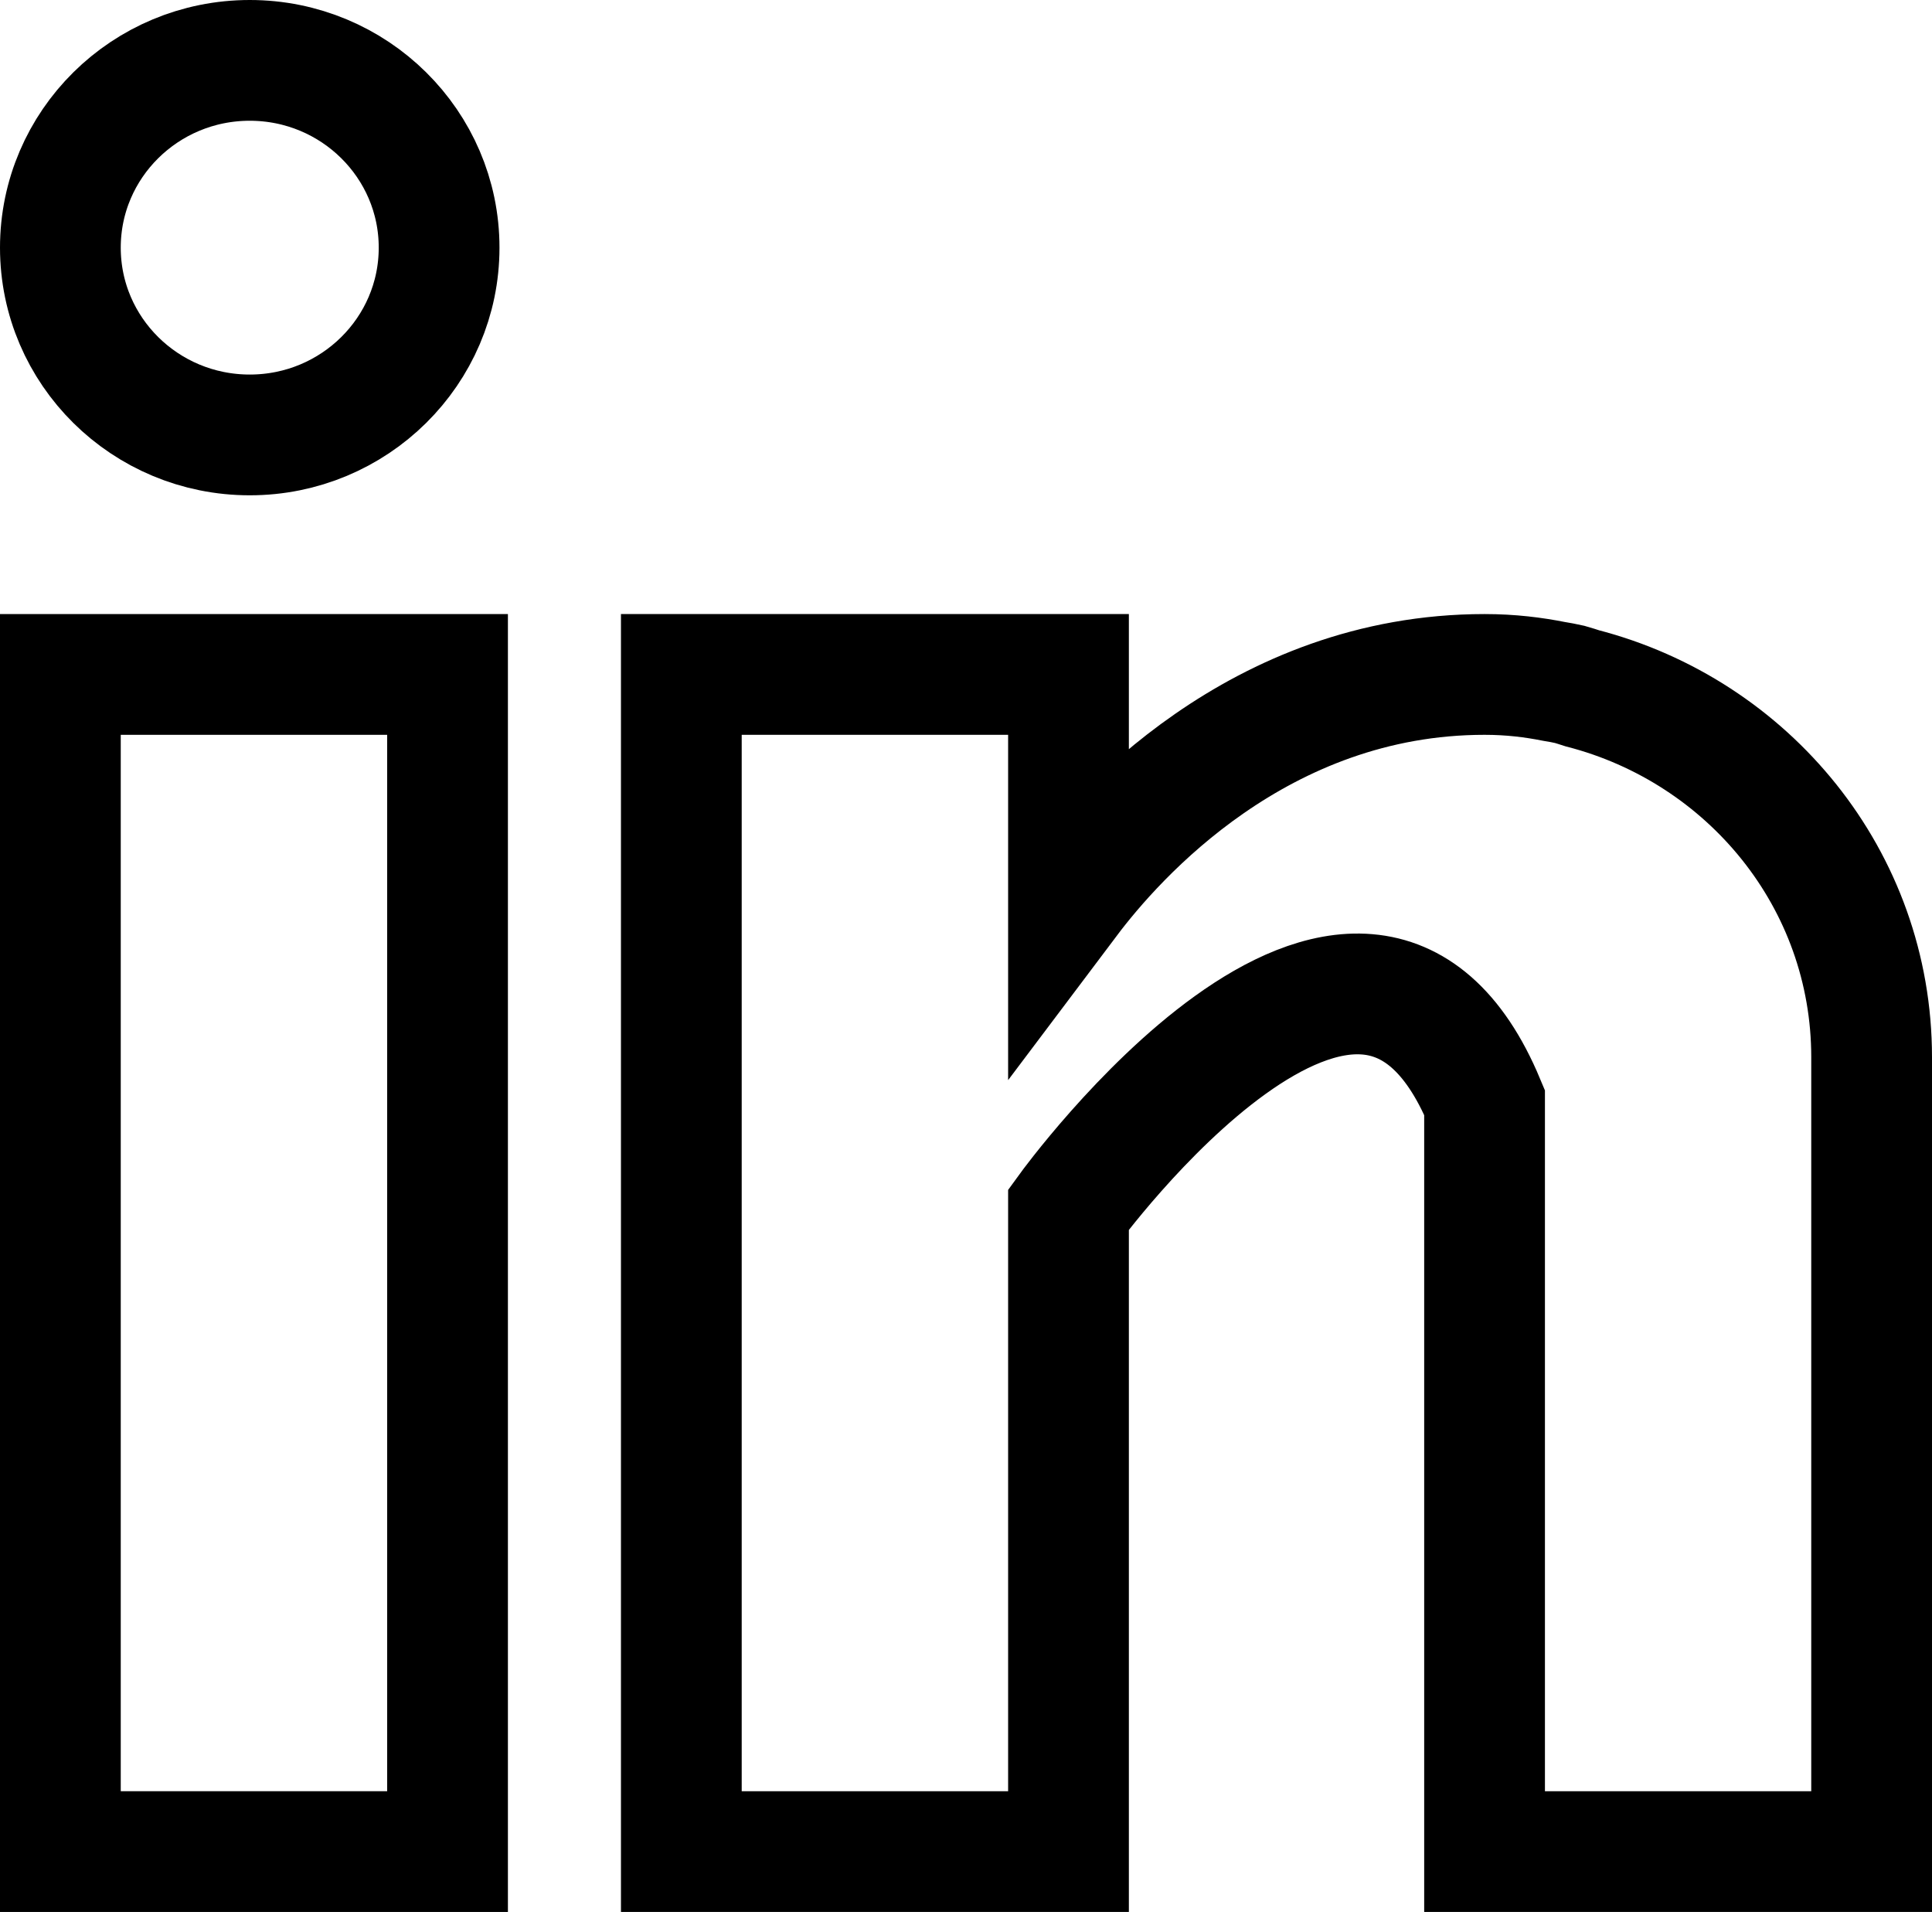
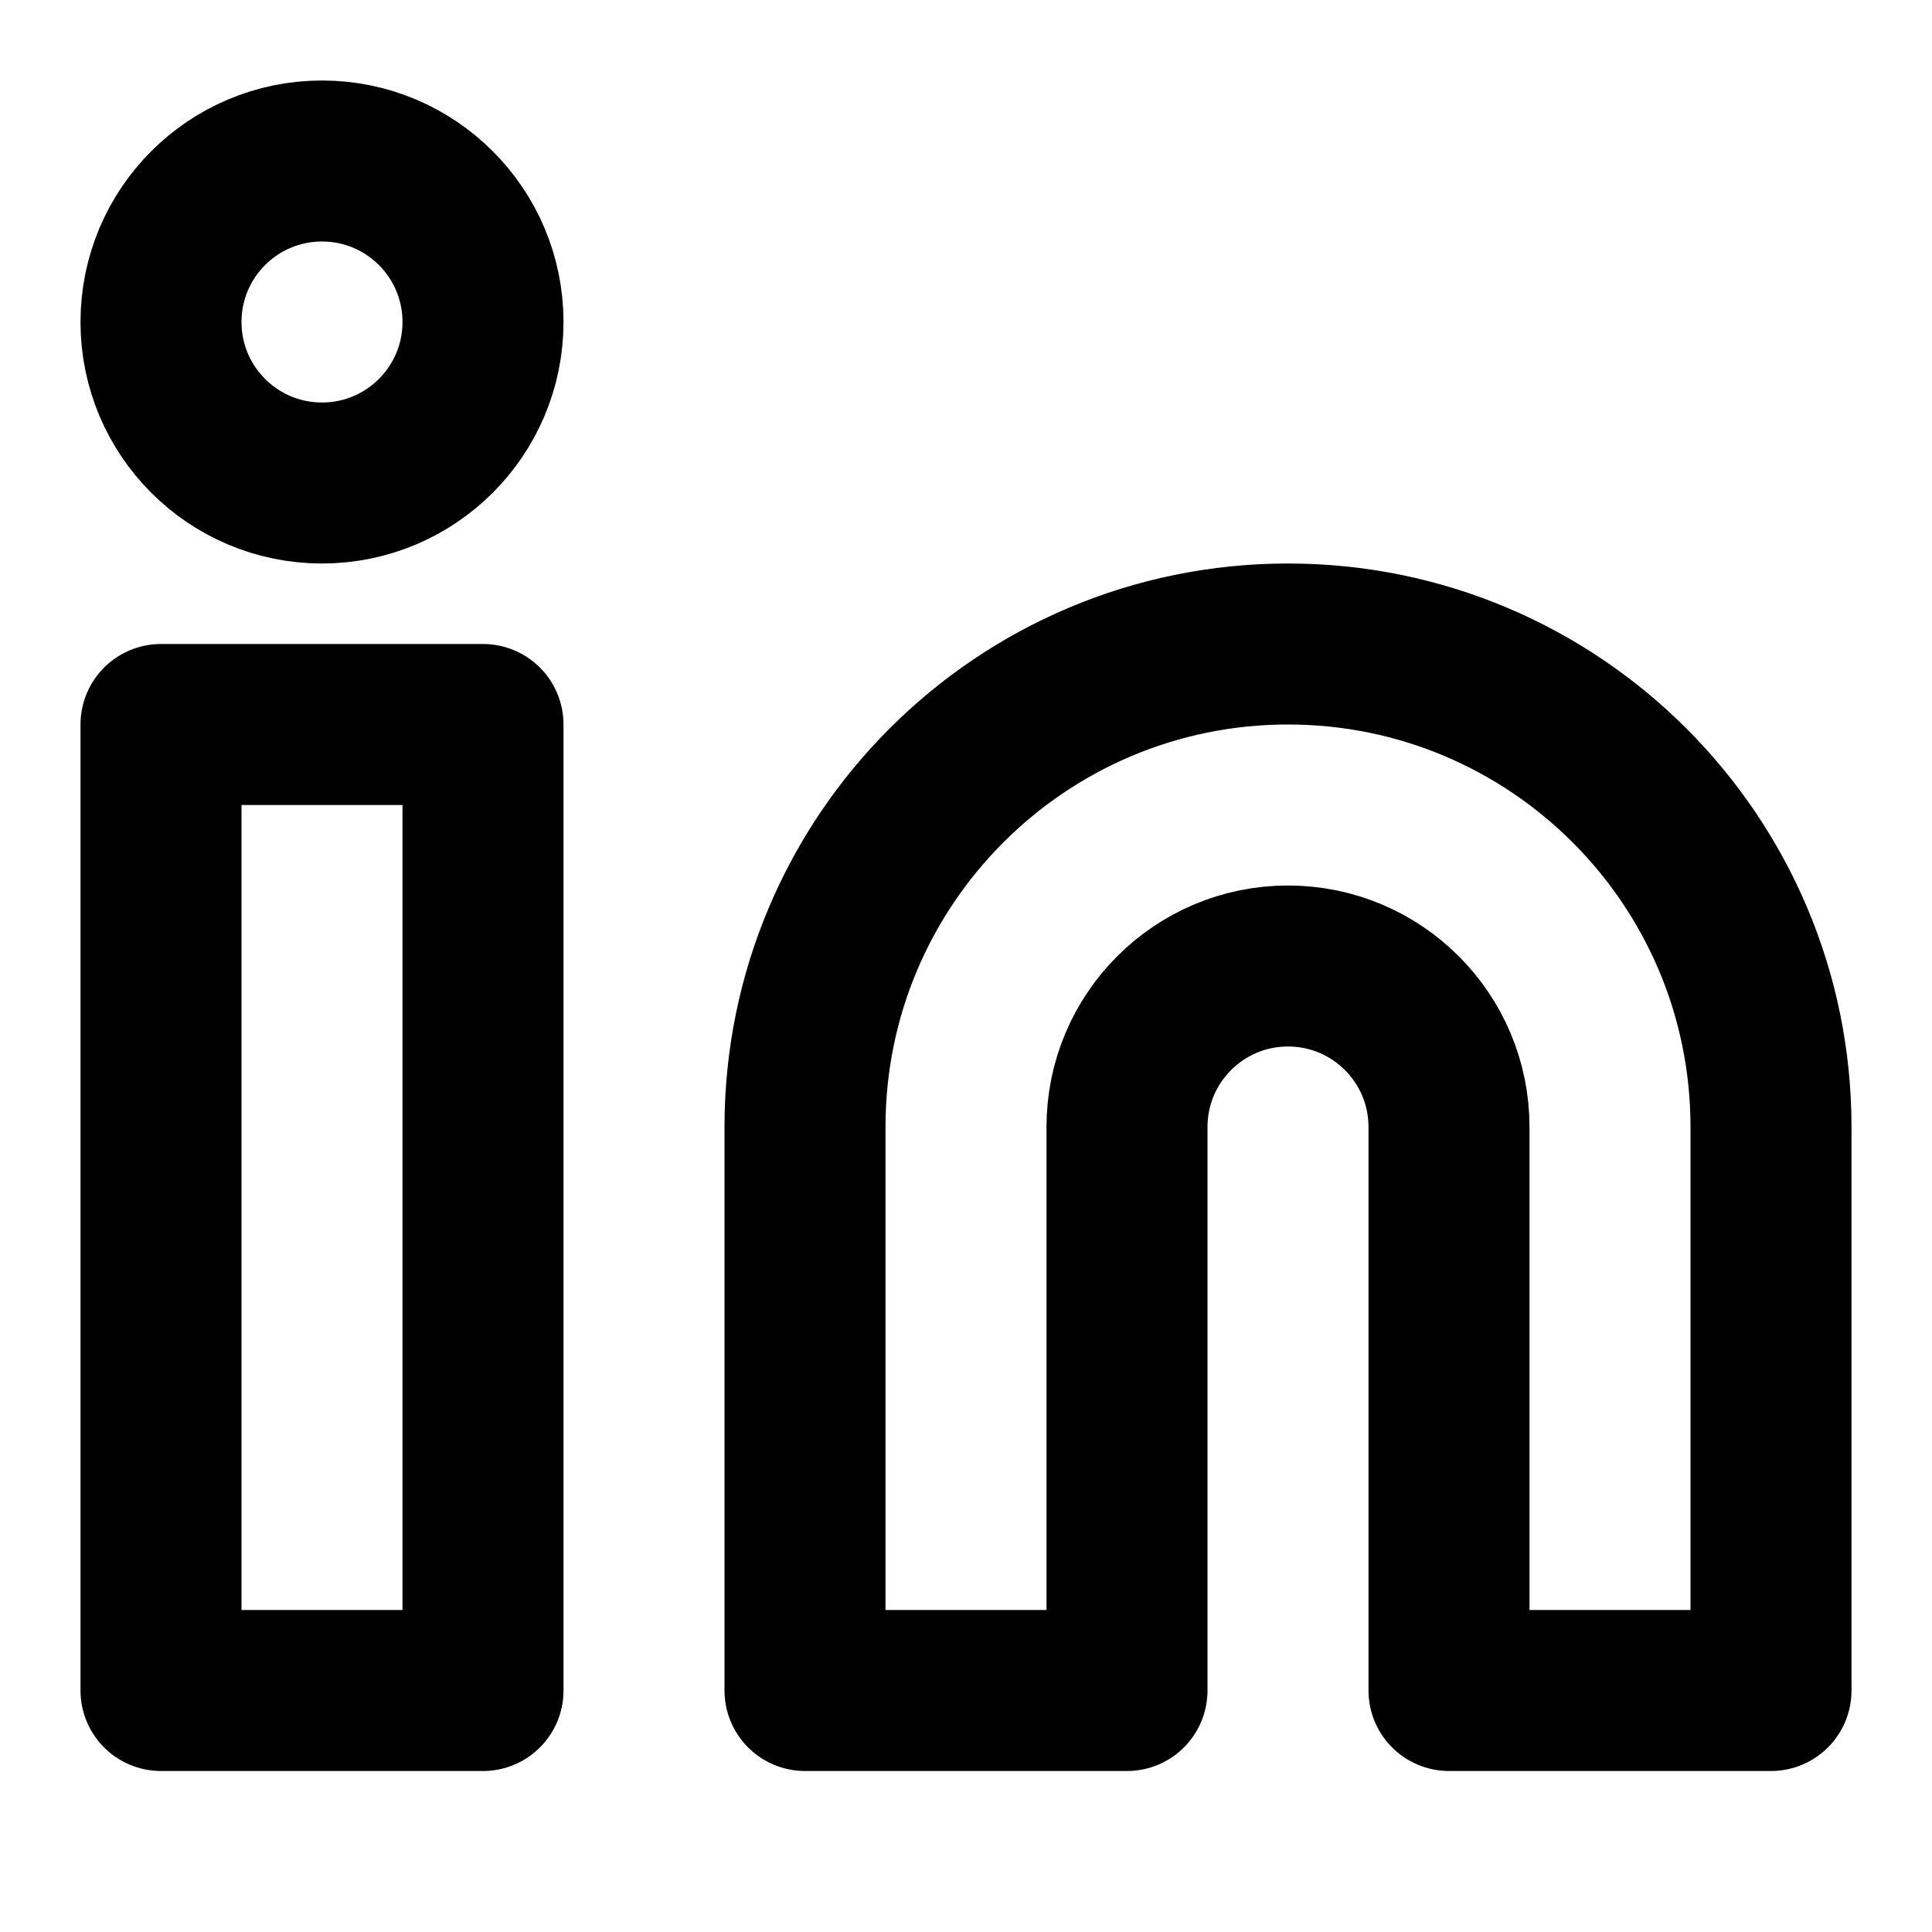
- <svg xmlns="http://www.w3.org/2000/svg" width="96" height="95" viewBox="0 0 96 95" fill="none">
-   <path d="M22.238 33.511H3V92H22.238V33.511Z" stroke="black" stroke-width="6" />
-   <path d="M78.612 34.197C78.407 34.133 78.214 34.064 77.999 34.006C77.741 33.947 77.483 33.9 77.219 33.857C76.198 33.655 75.079 33.511 73.767 33.511C62.551 33.511 55.437 41.578 53.093 44.693V33.511H33.855V92H53.093V60.097C53.093 60.097 67.632 40.073 73.767 54.78C73.767 67.908 73.767 92 73.767 92H93V52.531C93 43.694 86.876 36.329 78.612 34.197Z" stroke="black" stroke-width="6" />
-   <path d="M12.41 21.61C17.606 21.61 21.819 17.444 21.819 12.305C21.819 7.166 17.606 3 12.41 3C7.213 3 3 7.166 3 12.305C3 17.444 7.213 21.61 12.41 21.61Z" stroke="black" stroke-width="6" />
+ <svg xmlns="http://www.w3.org/2000/svg" width="24" height="24" viewBox="0 0 24 24" fill="none" stroke="currentColor" stroke-width="2" stroke-linecap="round" stroke-linejoin="round" class="feather feather-linkedin">
+   <path d="M16 8a6 6 0 0 1 6 6v7h-4v-7a2 2 0 0 0-2-2 2 2 0 0 0-2 2v7h-4v-7a6 6 0 0 1 6-6z" />
+   <rect x="2" y="9" width="4" height="12" />
+   <circle cx="4" cy="4" r="2" />
</svg>
